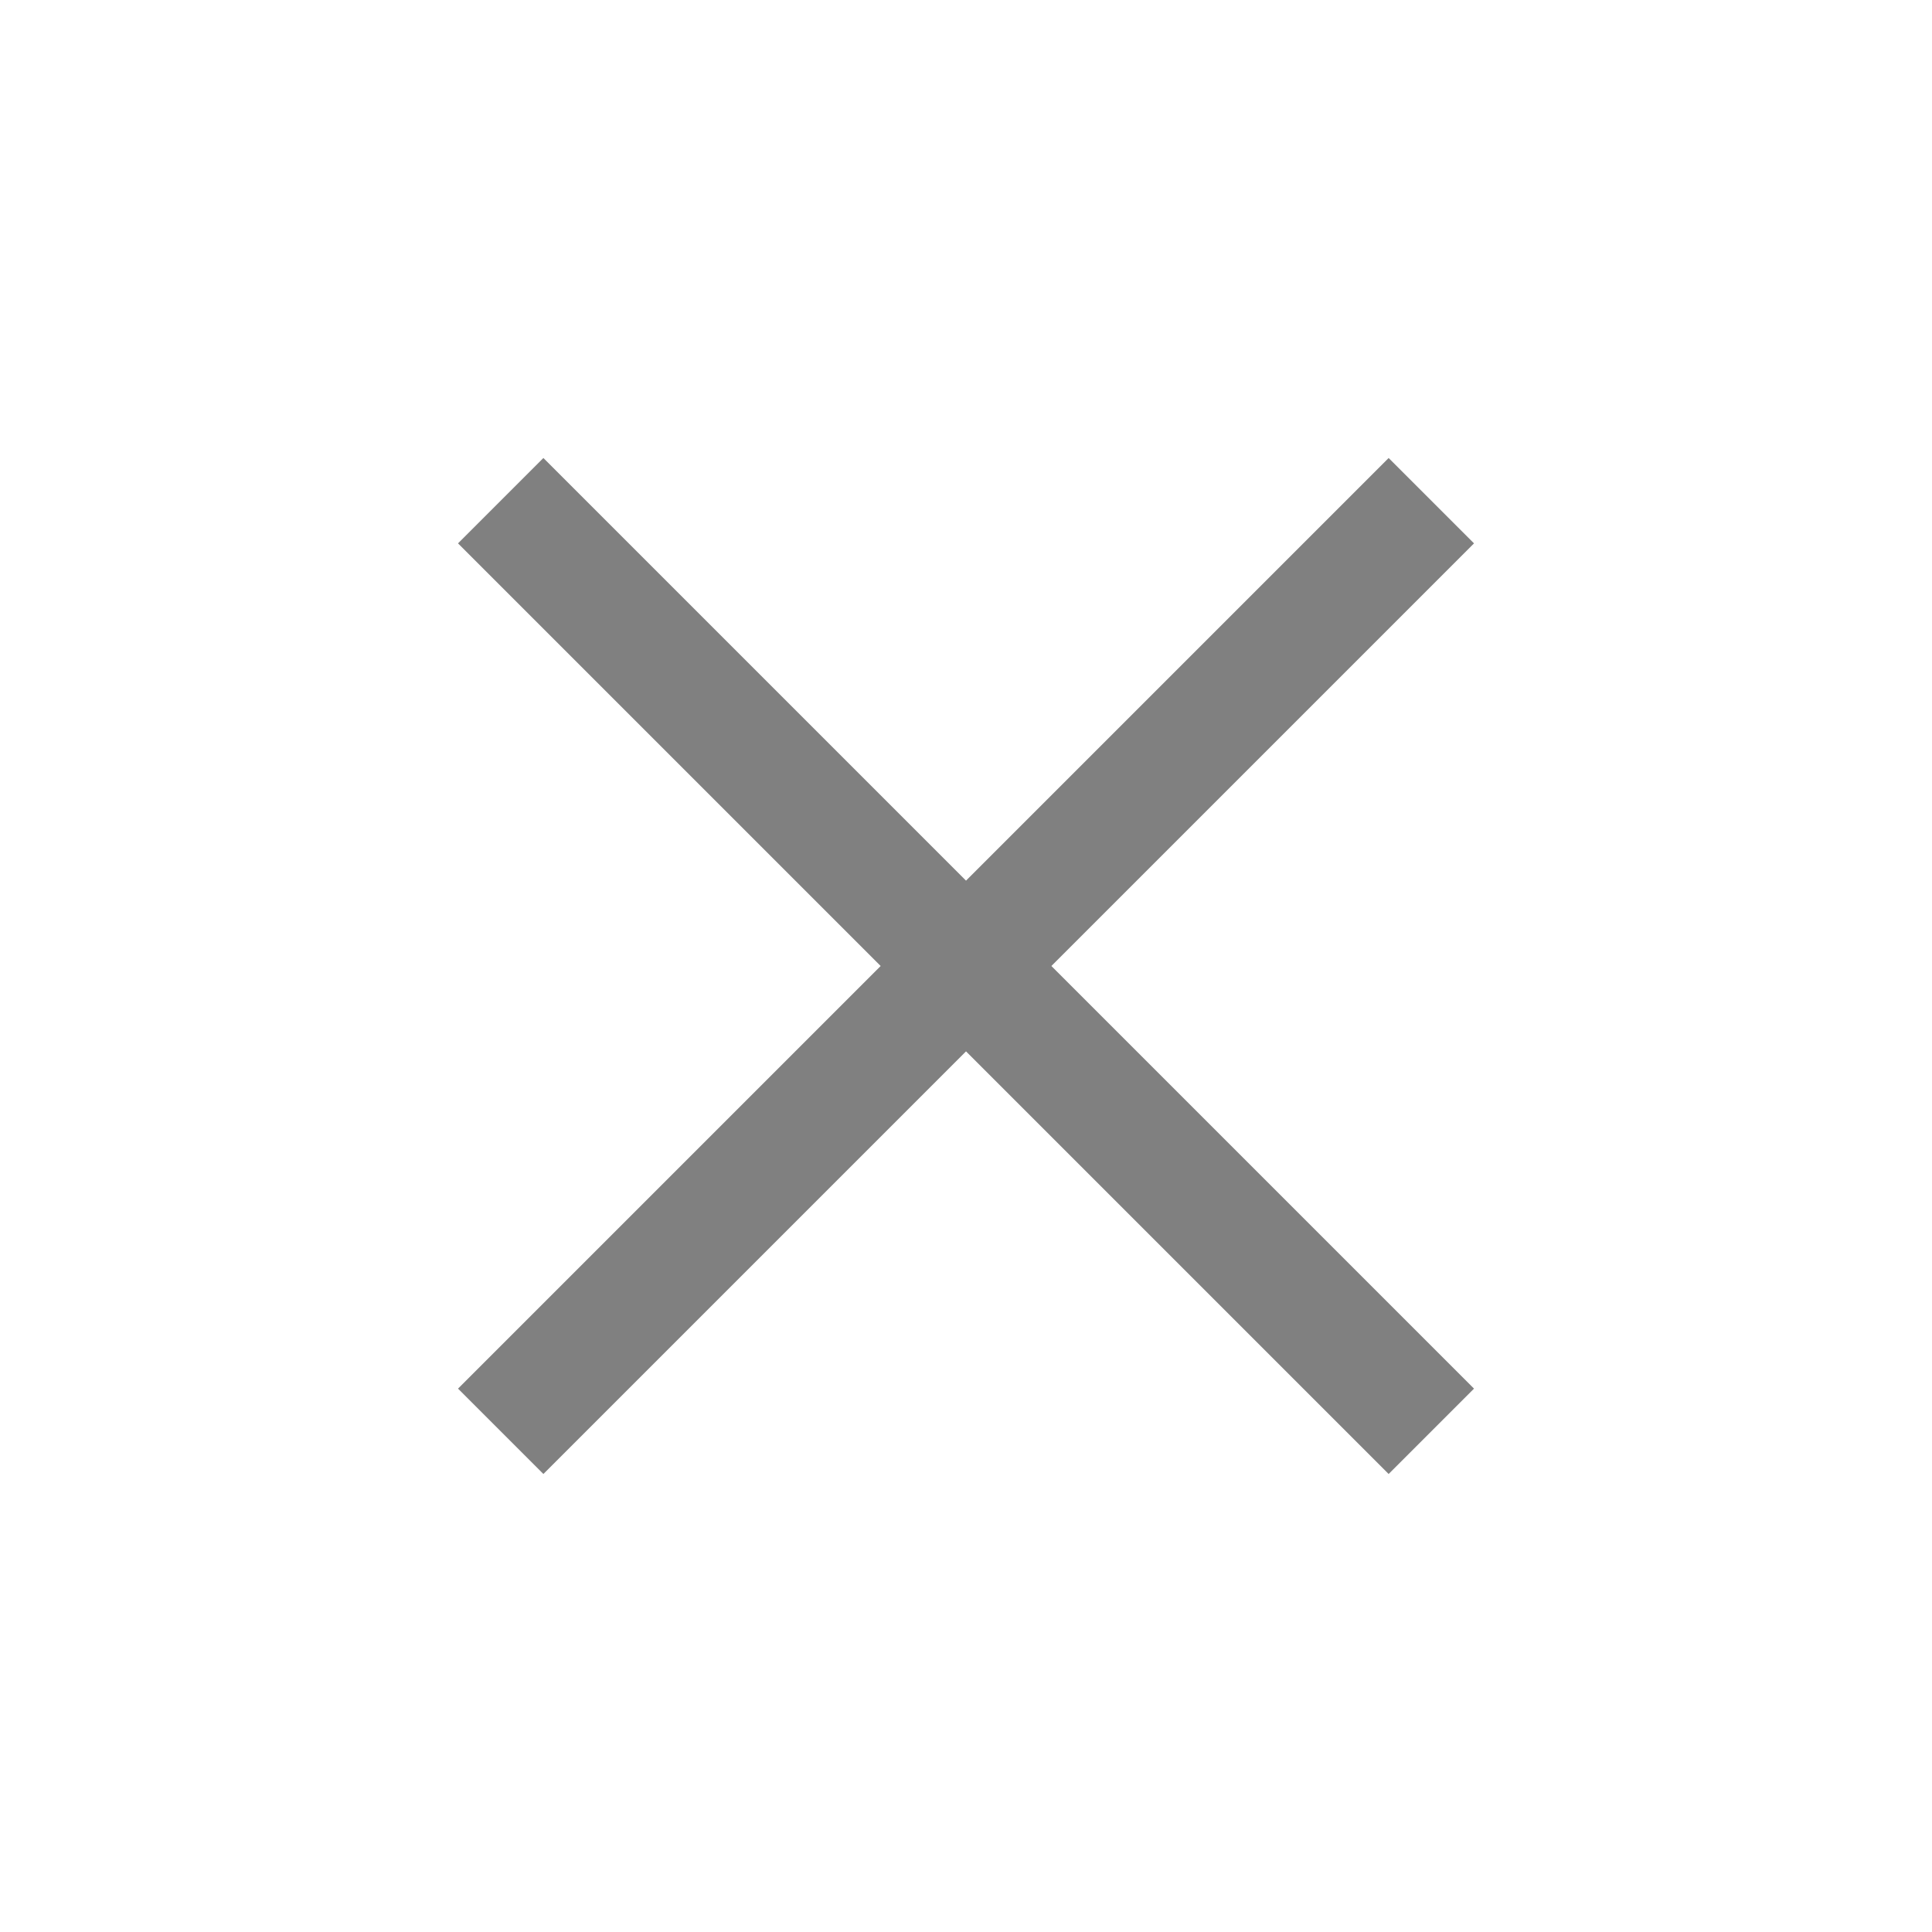
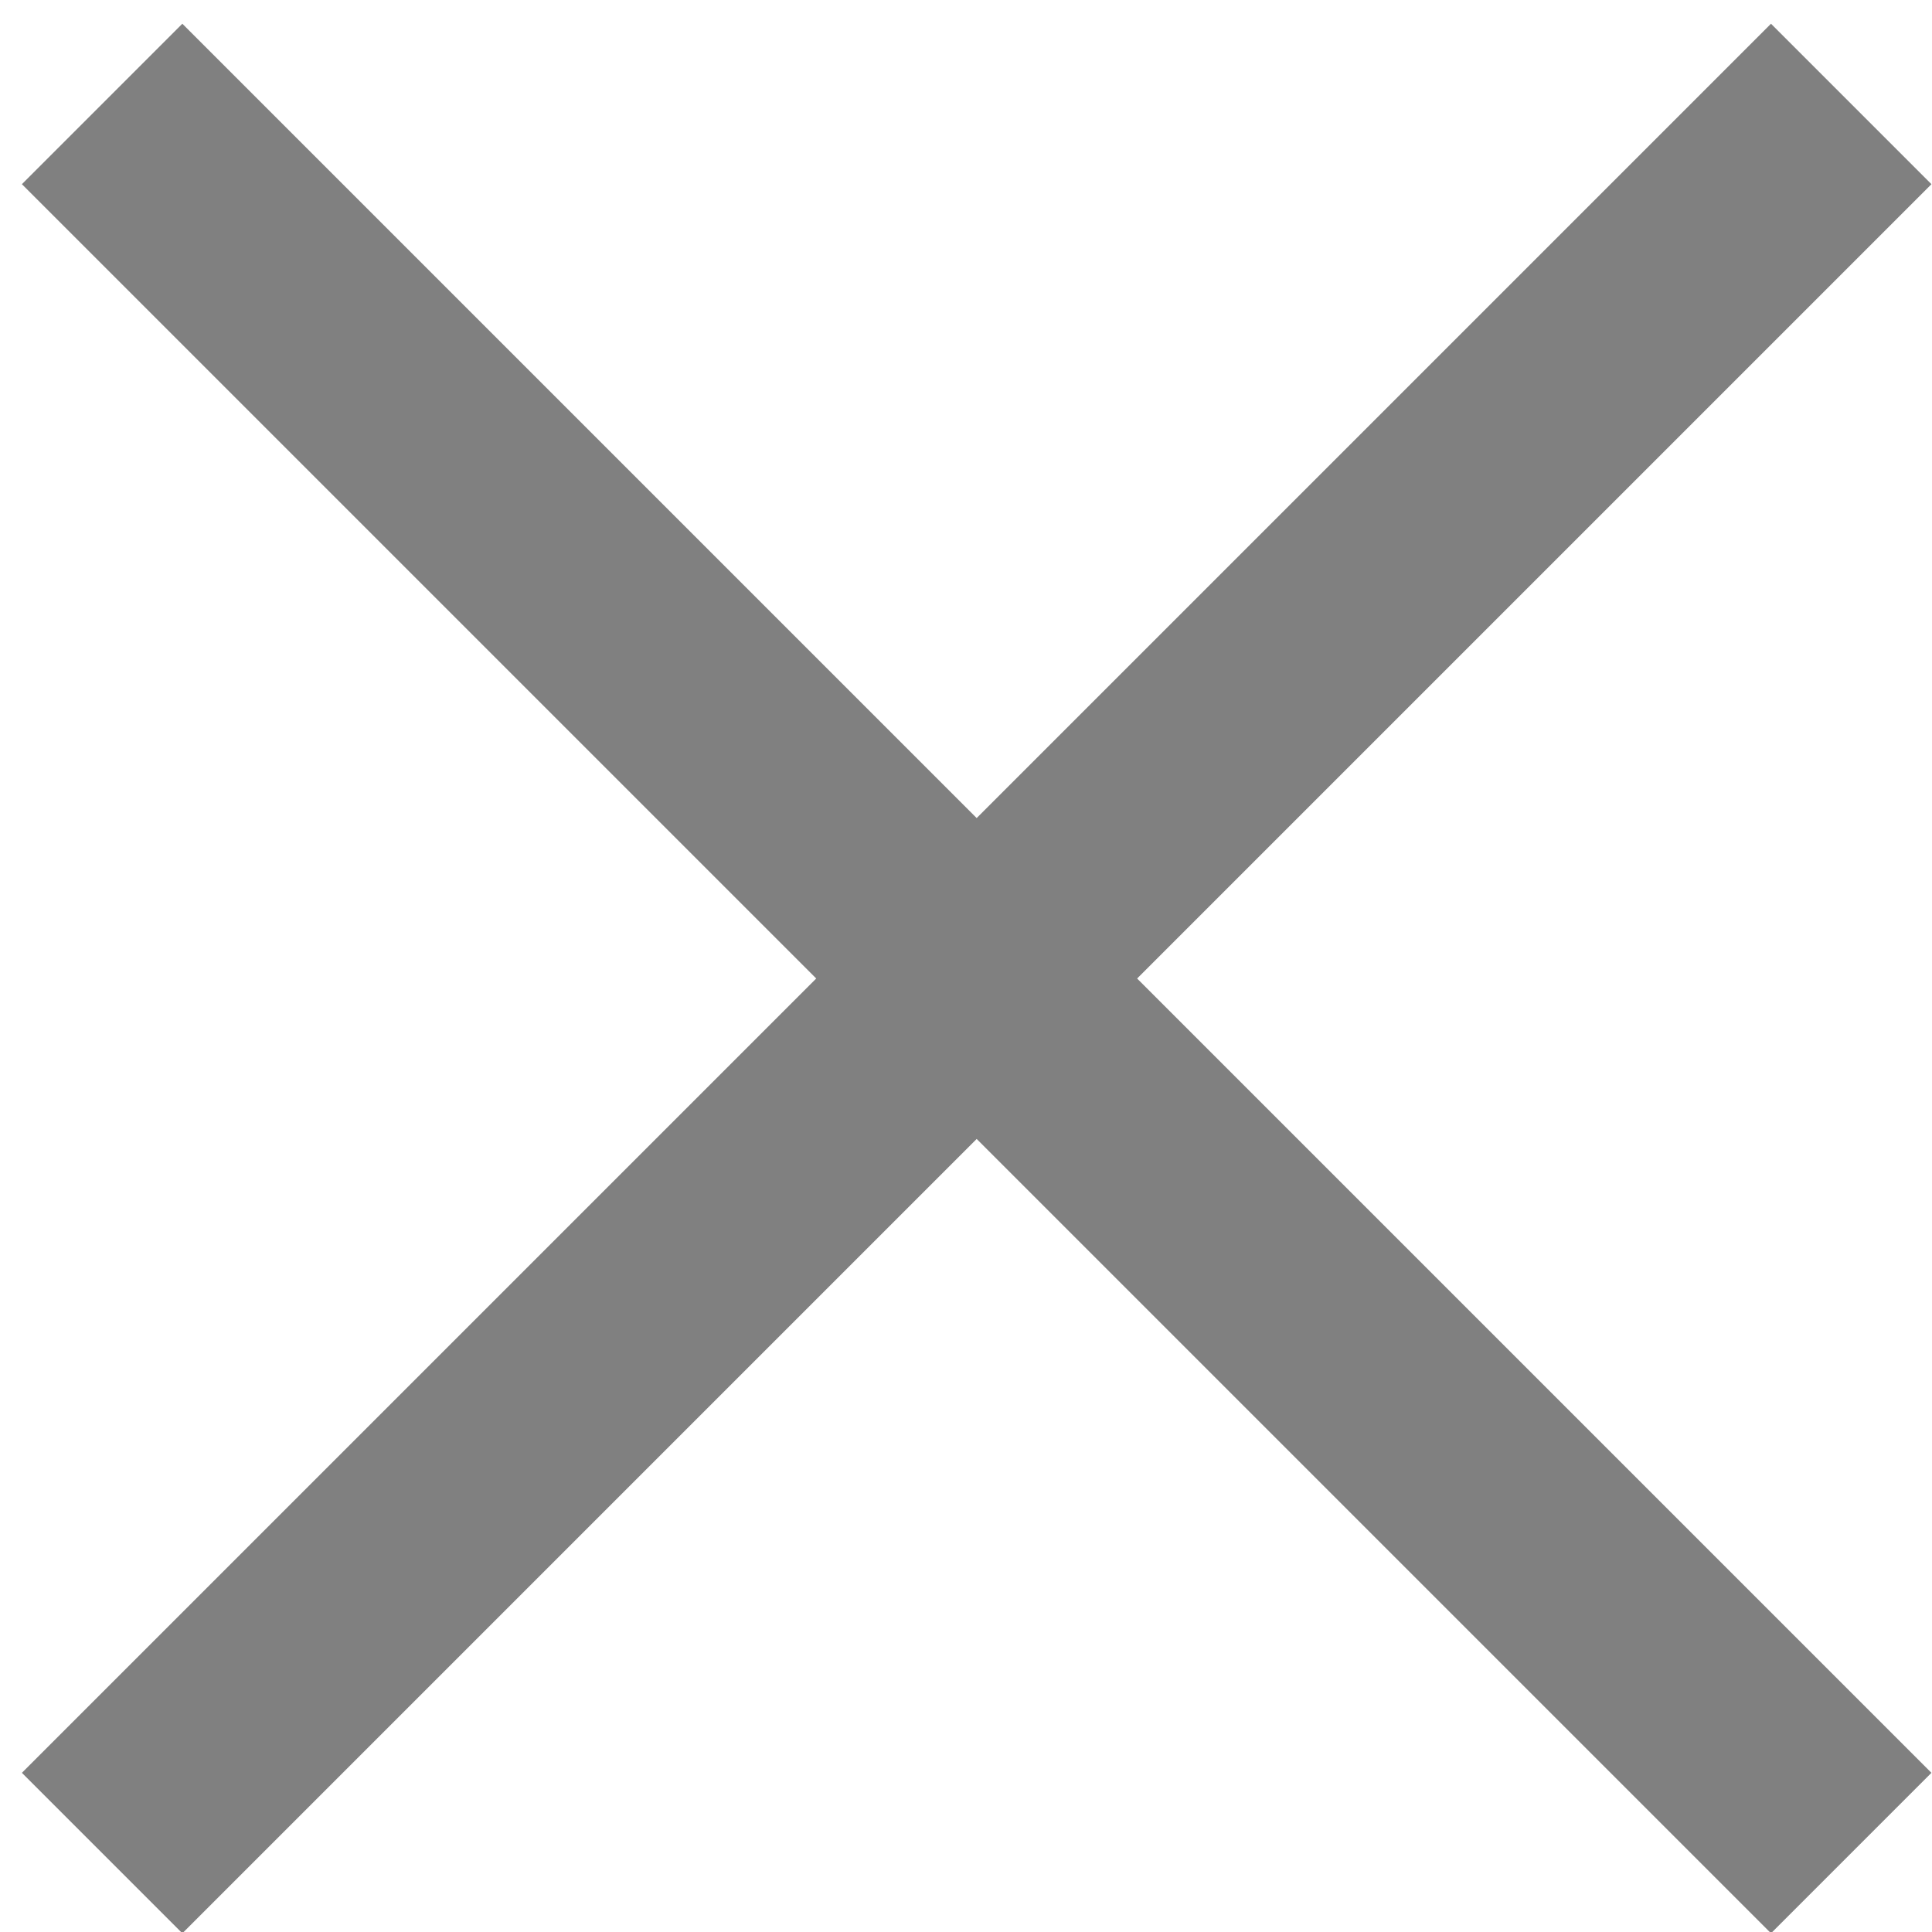
- <svg xmlns="http://www.w3.org/2000/svg" xmlns:ns1="http://www.openswatchbook.org/uri/2009/osb" height="16" id="svg7384" version="1.1" width="16">
+ <svg xmlns="http://www.w3.org/2000/svg" xmlns:ns1="http://www.openswatchbook.org/uri/2009/osb" height="64" id="svg7384" version="1.1" width="64">
  <defs id="defs7386">
    <linearGradient id="linearGradient5606" ns1:paint="solid">
      <stop id="stop5608" offset="0" style="stop-color:#000000;stop-opacity:1;" />
    </linearGradient>
    <linearGradient id="linearGradient4526" ns1:paint="solid">
      <stop id="stop4528" offset="0" style="stop-color:#ffffff;stop-opacity:1;" />
    </linearGradient>
  </defs>
-   <g id="layer9" label="status" style="display:inline" transform="translate(-273.0001,67)" />
-   <g id="layer2" transform="translate(-31.99988,-300)" />
-   <g id="g1812" style="display:inline" transform="translate(-31.99988,-300)" />
-   <g id="g6217" transform="translate(-31.99988,-300)" />
-   <g id="layer3" style="display:inline" transform="translate(-31.99988,-300)" />
-   <g id="layer1" transform="translate(-31.99988,-300)">
+   <g id="layer9" label="status" style="display:inline" transform="translate(-273.0001,115)" />
+   <g id="layer2" transform="translate(-31.99988,-252)" />
+   <g id="g1812" style="display:inline" transform="translate(-31.99988,-252)" />
+   <g id="g6217" transform="translate(-31.99988,-252)" />
+   <g id="layer3" style="display:inline" transform="translate(-31.99988,-252)" />
+   <g id="layer1" transform="matrix(7.517978,0,0,7.517978,-268.3657,-2283.123)">
    <path d="m 35.793,304.5 3.5,3.5 -3.5,3.5 0.707,0.707 3.5,-3.5 3.5,3.5 0.707,-0.707 -3.5,-3.5 3.5,-3.5 -0.707,-0.707 L 40,307.293 36.5,303.793 Z" id="path2384" style="color:#000000;font-style:normal;font-variant:normal;font-weight:normal;font-stretch:normal;font-size:medium;line-height:normal;font-family:sans-serif;font-variant-ligatures:normal;font-variant-position:normal;font-variant-caps:normal;font-variant-numeric:normal;font-variant-alternates:normal;font-feature-settings:normal;text-indent:0;text-align:start;text-decoration:none;text-decoration-line:none;text-decoration-style:solid;text-decoration-color:#000000;letter-spacing:normal;word-spacing:normal;text-transform:none;writing-mode:lr-tb;direction:ltr;text-orientation:mixed;dominant-baseline:auto;baseline-shift:baseline;text-anchor:start;white-space:normal;shape-padding:0;clip-rule:nonzero;display:inline;overflow:visible;visibility:visible;opacity:1;isolation:auto;mix-blend-mode:normal;color-interpolation:sRGB;color-interpolation-filters:linearRGB;solid-color:#000000;solid-opacity:1;vector-effect:none;fill:#808080;fill-opacity:1;fill-rule:evenodd;stroke:none;stroke-width:1px;stroke-linecap:square;stroke-linejoin:miter;stroke-miterlimit:4;stroke-dasharray:none;stroke-dashoffset:0;stroke-opacity:1;color-rendering:auto;image-rendering:auto;shape-rendering:auto;text-rendering:auto;enable-background:accumulate" />
  </g>
</svg>
